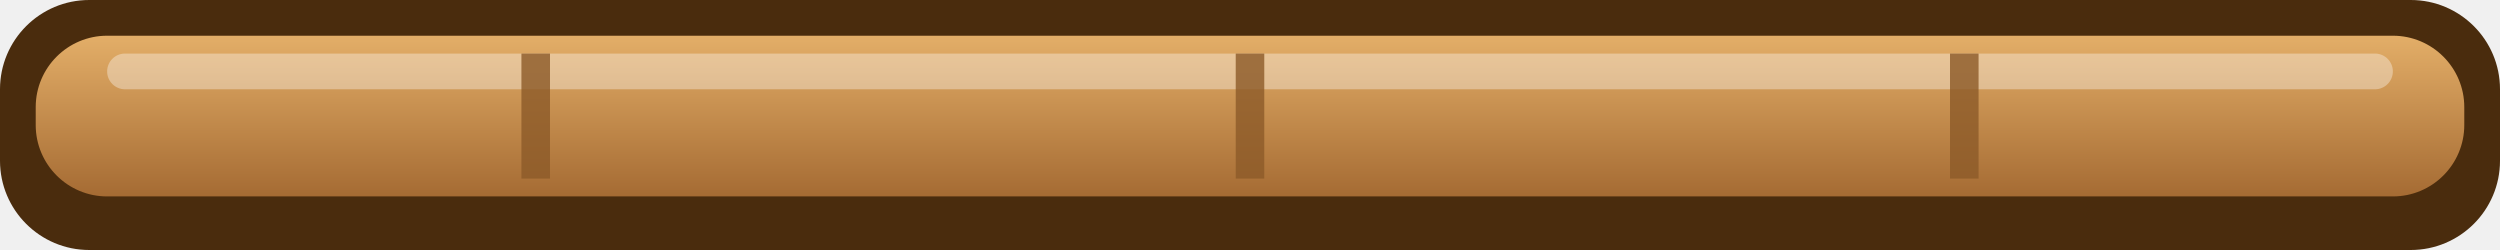
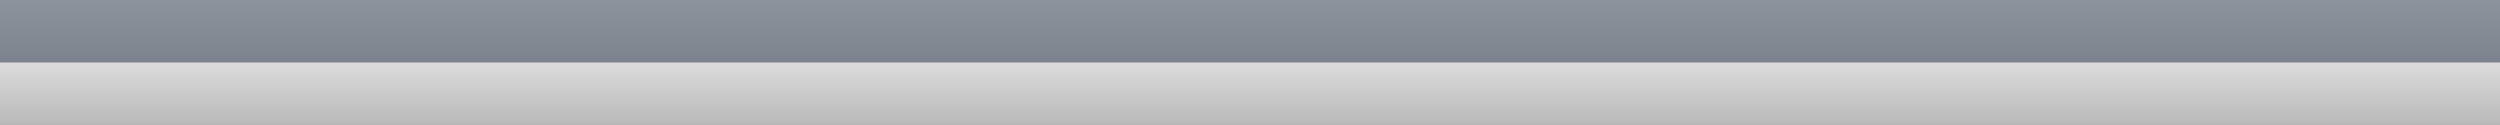
- <svg xmlns="http://www.w3.org/2000/svg" viewBox="0 0 140 14" width="140" height="14" data-scale="1.25" data-pivot="0.5 0.5">
+ <svg xmlns="http://www.w3.org/2000/svg" viewBox="0 0 120 6" width="120" height="6" data-scale="2" data-pivot="0.5 0.5">
  <defs>
-     <linearGradient id="wd" x1="0" y1="0" x2="0" y2="1">
-       <stop offset="0" stop-color="#E3AE68" />
-       <stop offset="1" stop-color="#A56B33" />
+     <linearGradient id="bn" x1="0" y1="0" x2="0" y2="1">
+       <stop offset="0" stop-color="#FFFFFF" />
+       <stop offset="1" stop-color="#B8B8B8" />
    </linearGradient>
  </defs>
-   <rect x="0" y="0" width="140" height="14" rx="5" fill="#4A2C0D" />
-   <rect x="2" y="2" width="136" height="9" rx="4" fill="url(#wd)" />
-   <rect x="6" y="3" width="128" height="2" rx="1" fill="#FFFFFF" fill-opacity=".35" />
-   <path d="M30 3 V10 M70 3 V10 M110 3 V10" stroke="#8C5A28" stroke-width="1.6" stroke-opacity=".8" />
+   <rect x="0" y="0" width="120" height="6" fill="url(#bn)" />
+   <rect x="0" y="0" width="120" height="3" fill="#2E3A4B" fill-opacity=".55" />
</svg>
